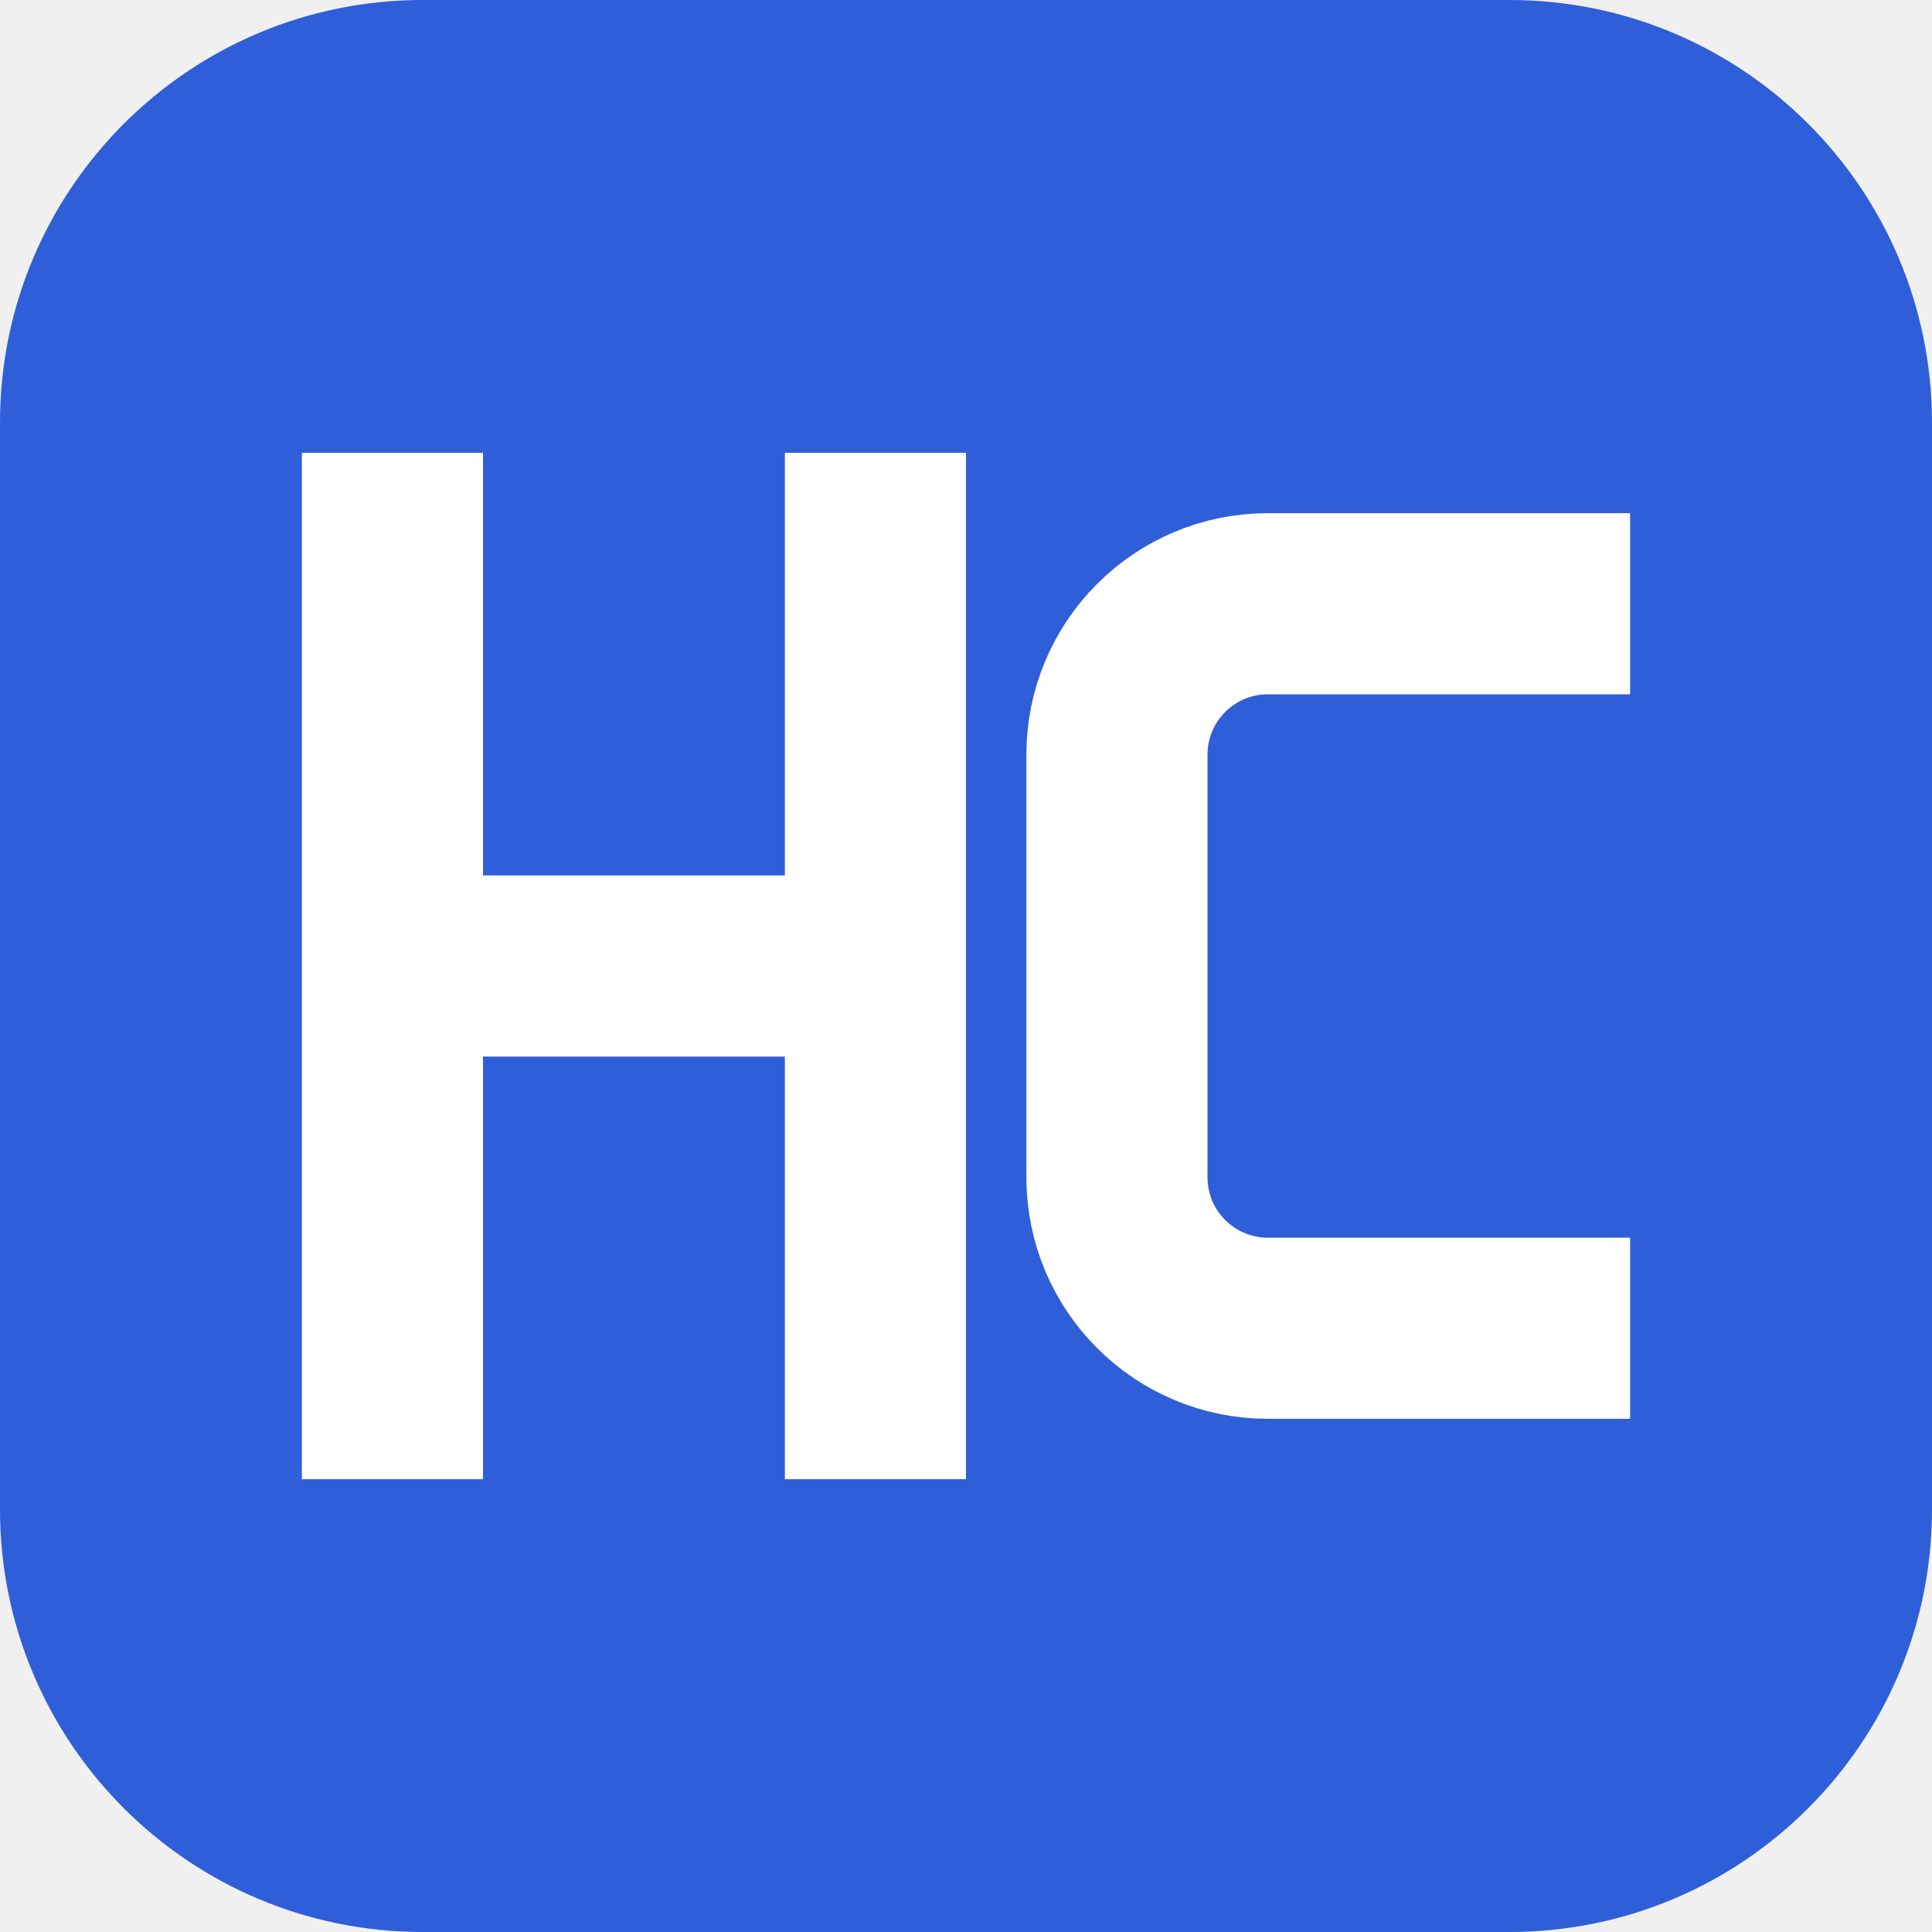
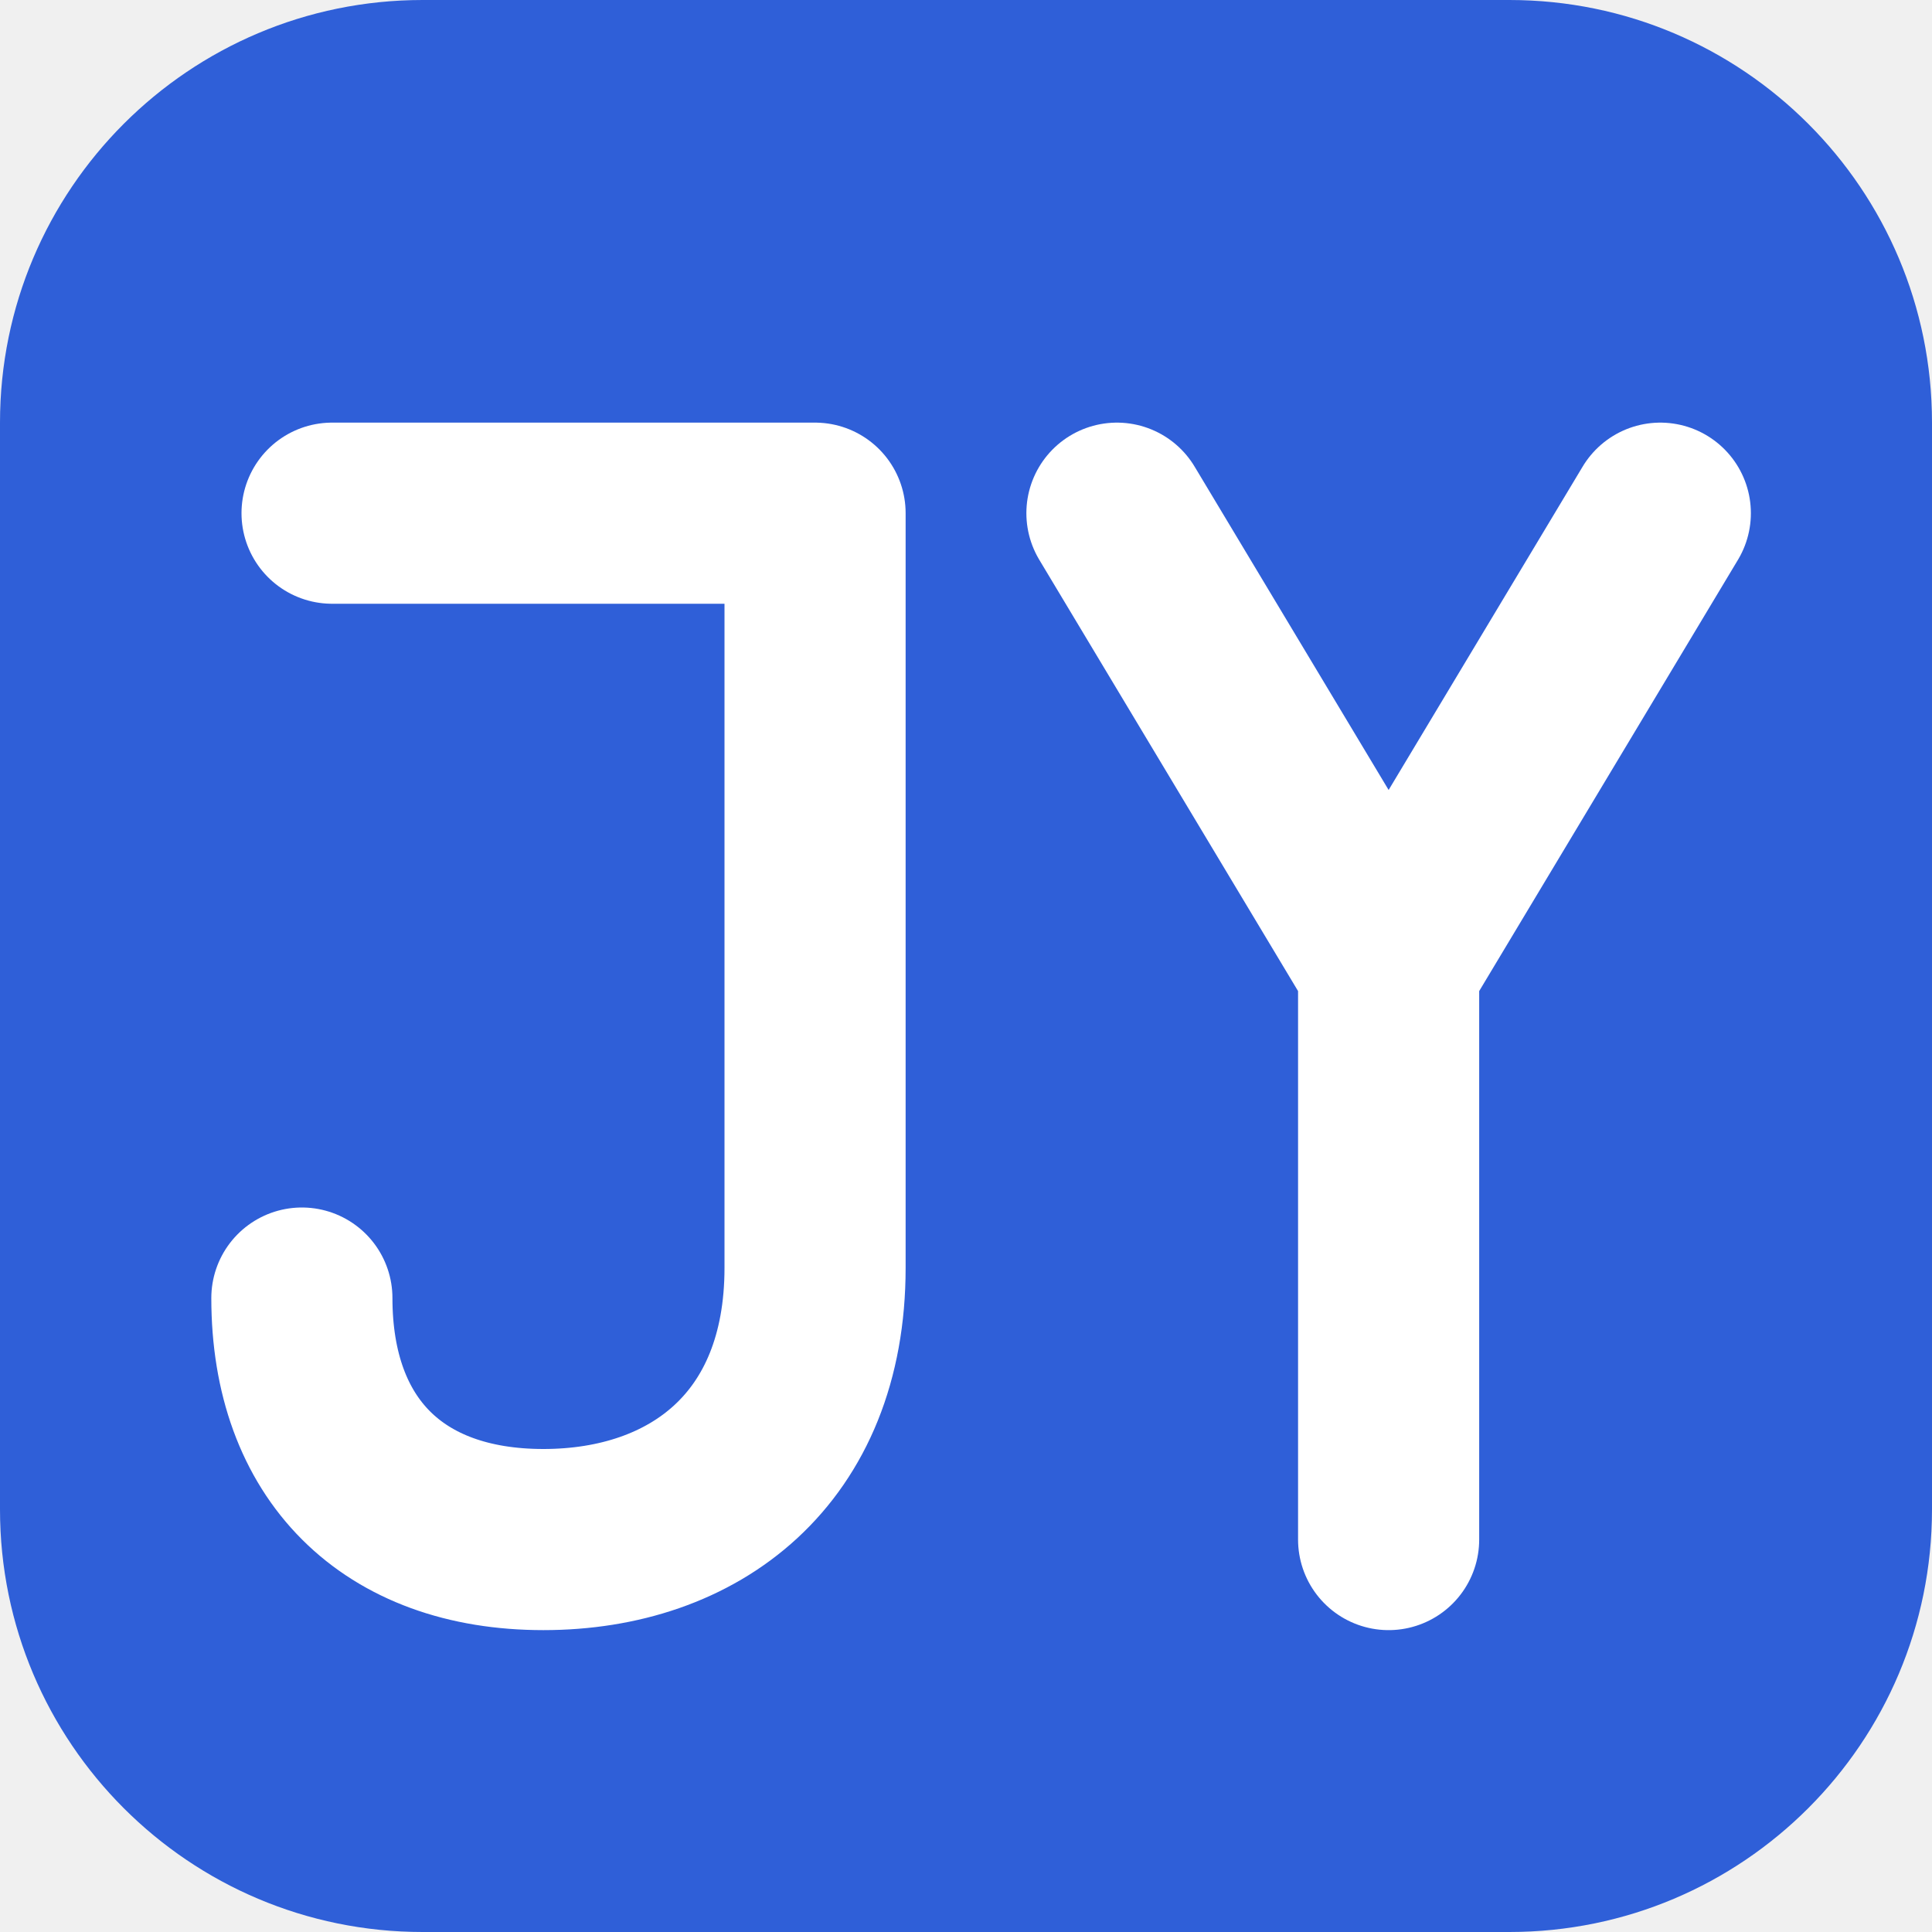
<svg xmlns="http://www.w3.org/2000/svg" viewBox="0 0 64 64">
  <rect width="64" height="64" rx="14" fill="#2f5fd8" />
-   <path d="M13 18v28m16-28v28M13 32h16M51 20h-9a5 5 0 0 0-5 5v14a5 5 0 0 0 5 5h9" fill="none" stroke="#fff" stroke-width="6" stroke-linecap="square" stroke-linejoin="round" />
+   <path d="M11 17h16v25c0 6-4 9-9 9s-8-3-8-8M37 17l9 15 9-15M46 32v19" fill="none" stroke="#fff" stroke-width="6" stroke-linecap="round" stroke-linejoin="round" />
</svg>
